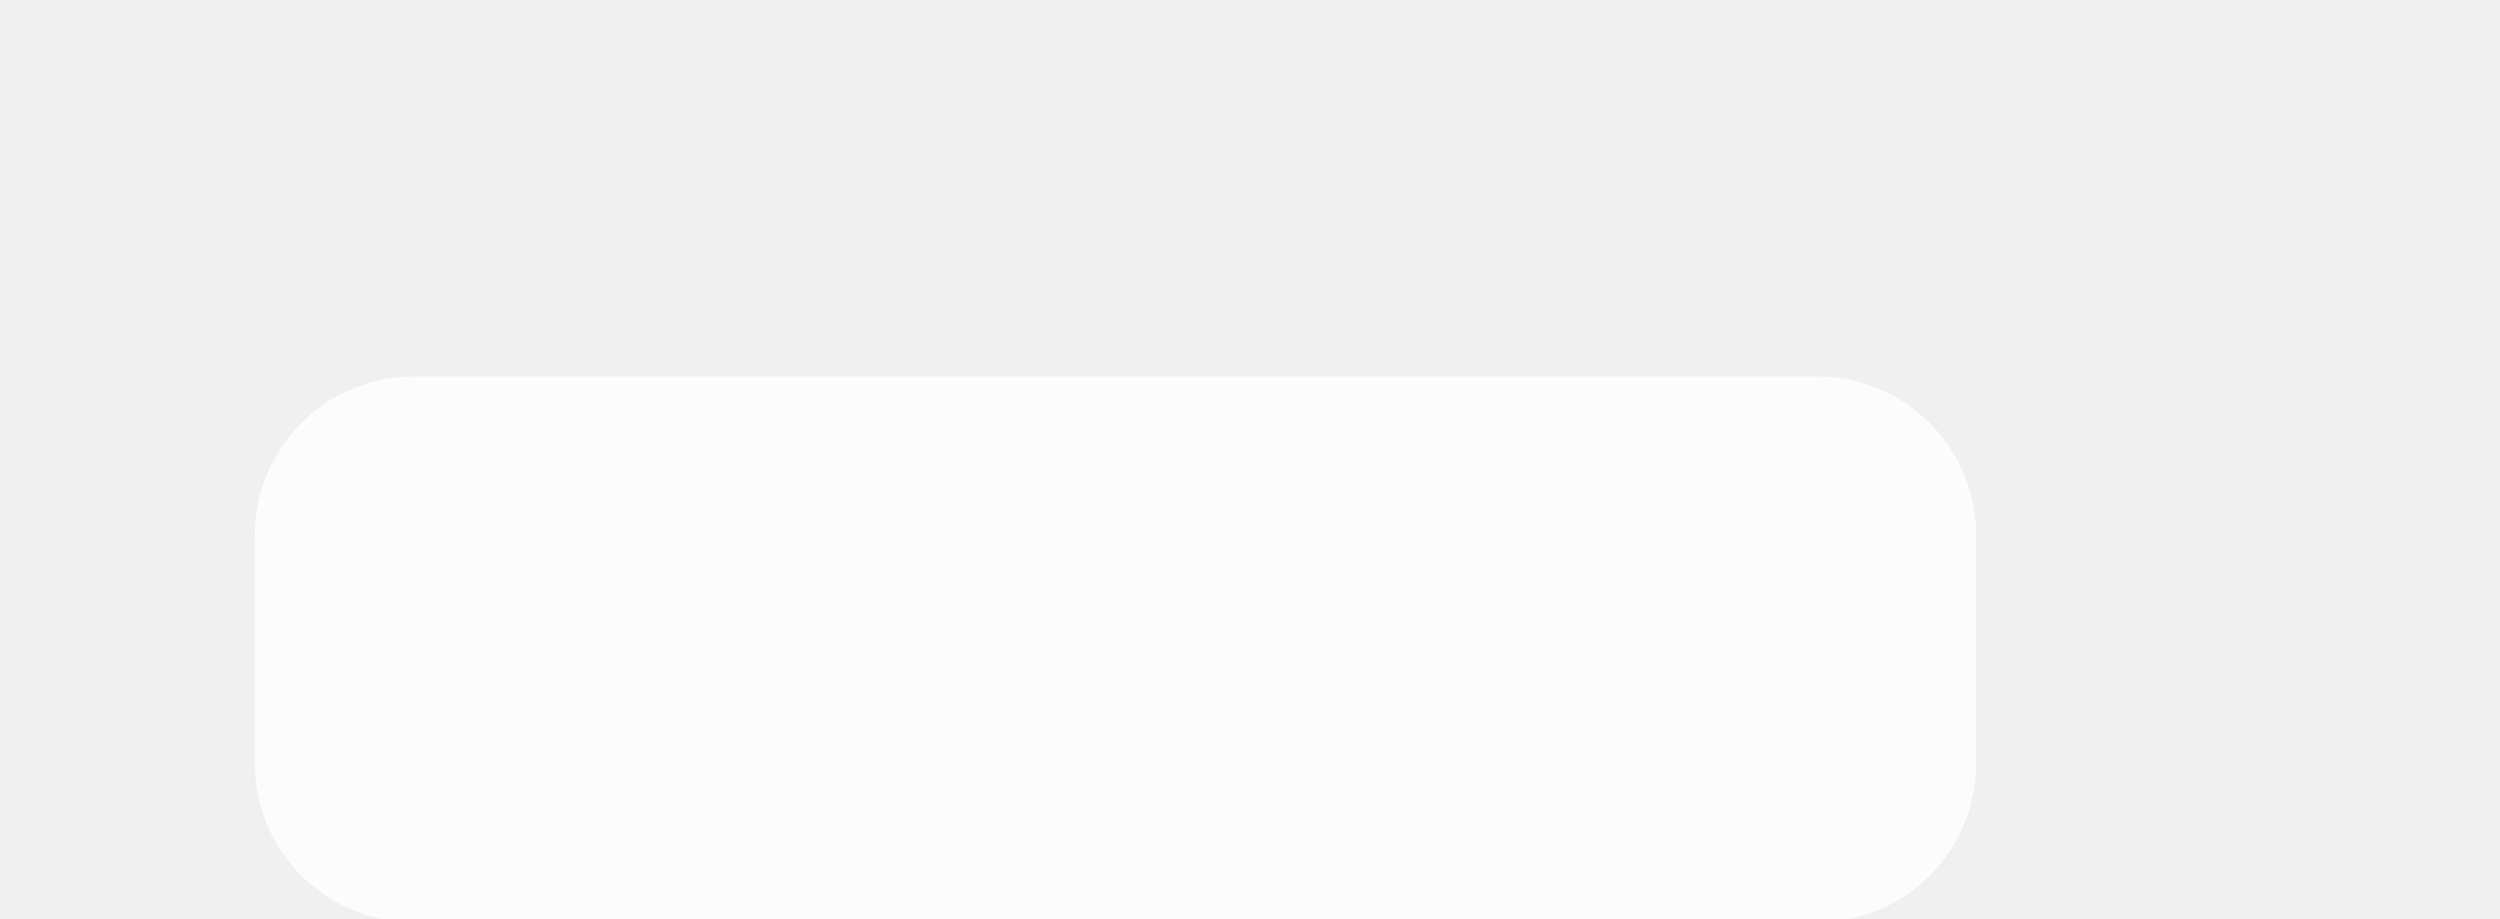
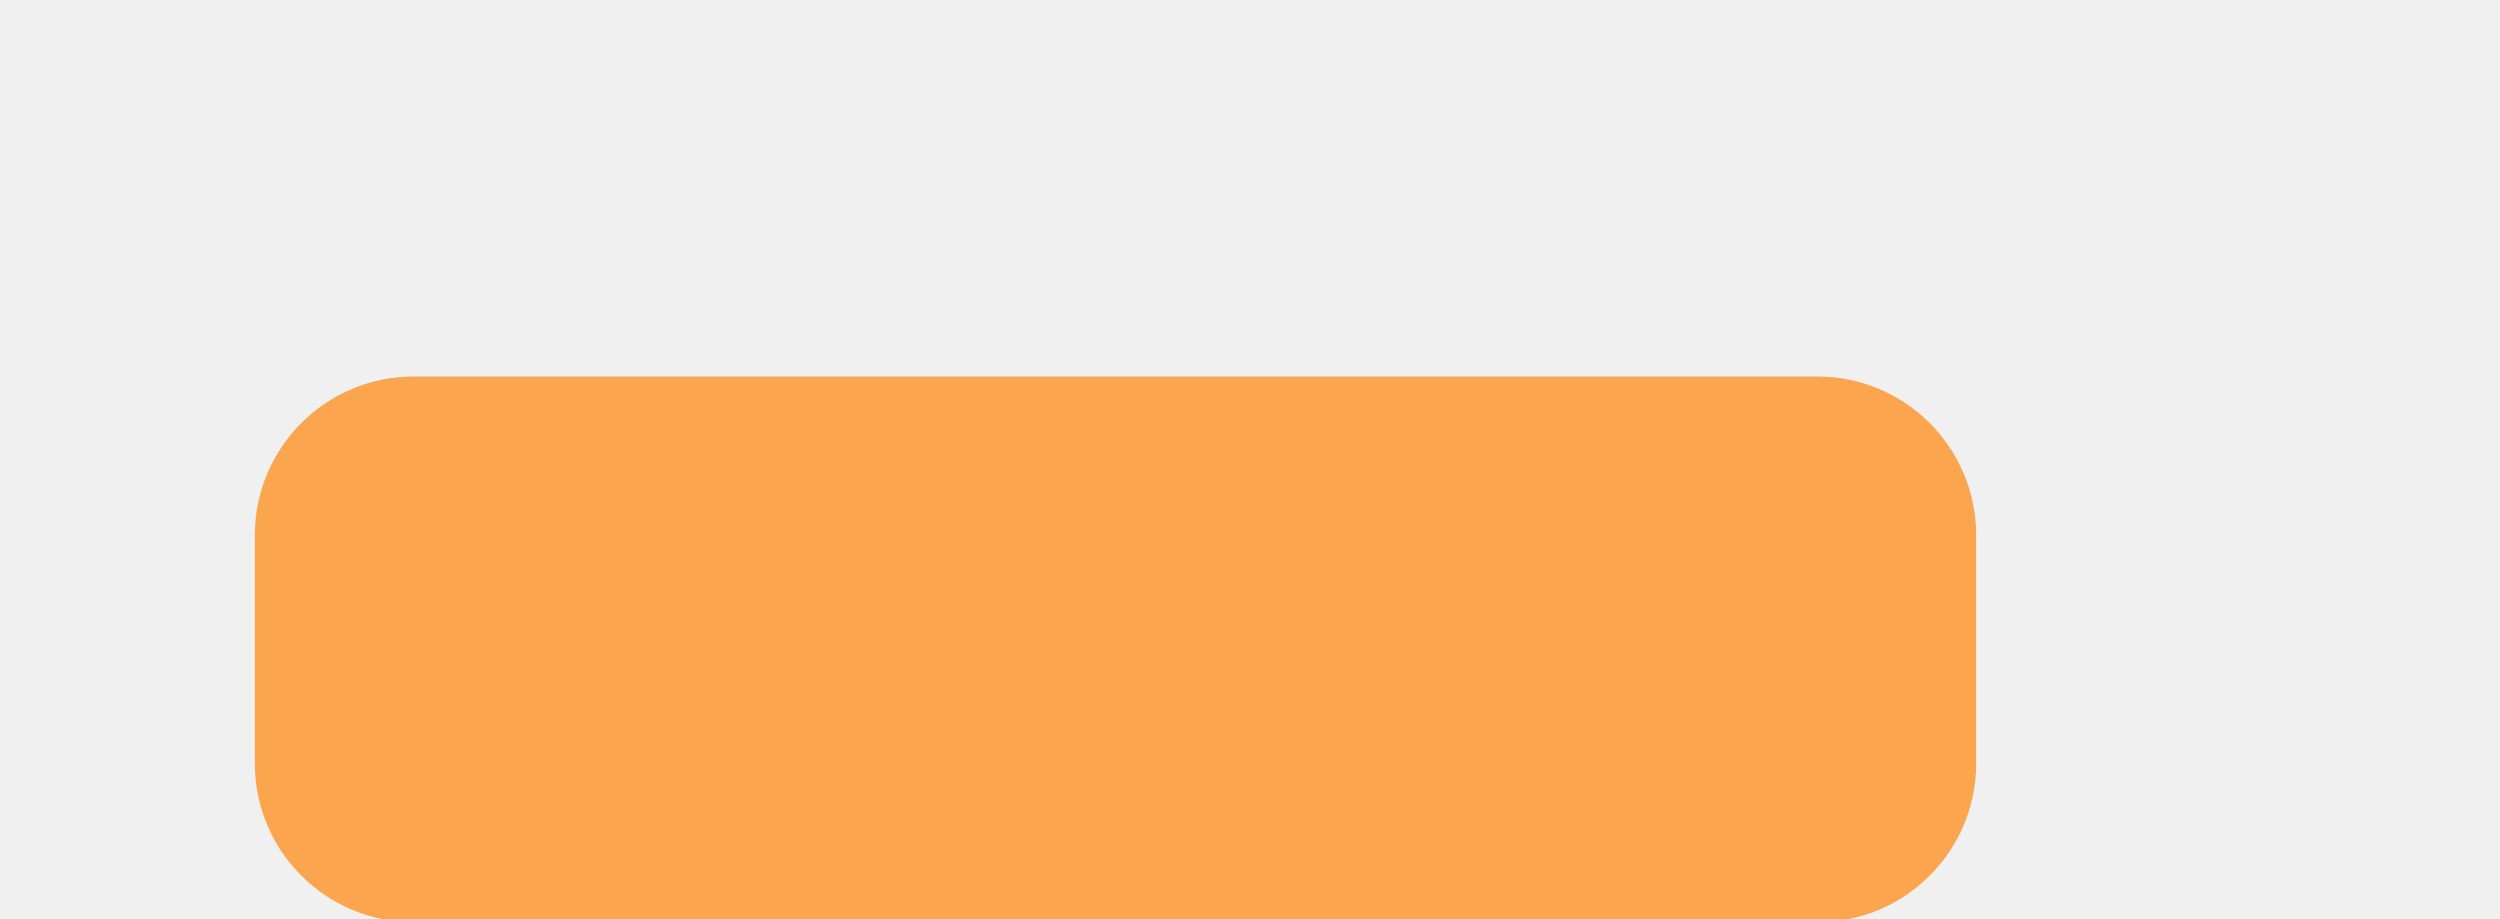
<svg xmlns="http://www.w3.org/2000/svg" id="Layer_1" data-name="Layer 1" width="171.15" height="62.86" viewBox="0 0 171.15 62.86" version="1.1">
  <defs id="defs3541">
    <style id="style3539">
      .cls-1 {
        fill: #f2f2f2;
      }

      .cls-2 {
        fill: #e5e5e5;
      }

      .cls-3 {
        fill: #fff;
      }
    </style>
  </defs>
  <g id="LB_Pressed" data-name="LB Pressed" style="display:none">
    <path class="cls-1" d="M 134.22,0.76 C 92,-4.86 38.28,22.22 20,32.13 19.73,32.3 19.44,32.45 19.17,32.6 a 2.72,2.72 0 0 1 -0.25,0.16 c -0.18,0.09 -0.35,0.2 -0.53,0.31 a 1.57,1.57 0 0 1 -0.29,0.16 4.4,4.4 0 0 1 -0.45,0.3 l -0.29,0.18 a 3,3 0 0 1 -0.42,0.27 l -0.27,0.21 -0.4,0.27 -0.25,0.19 a 3.37,3.37 0 0 0 -0.37,0.29 1.56,1.56 0 0 0 -0.25,0.17 L 15,35.4 14.78,35.59 c -0.12,0.1 -0.23,0.18 -0.35,0.29 a 1.8,1.8 0 0 0 -0.2,0.19 2.28,2.28 0 0 0 -0.34,0.29 0.9,0.9 0 0 1 -0.18,0.16 L 13.38,36.84 13.21,37 a 2.48,2.48 0 0 1 -0.32,0.33 1.58,1.58 0 0 0 -0.12,0.15 2.73,2.73 0 0 0 -0.33,0.35 0.63,0.63 0 0 1 -0.11,0.12 c -0.11,0.12 -0.22,0.26 -0.31,0.37 l -0.1,0.1 -0.31,0.41 -0.07,0.08 a 5.15,5.15 0 0 0 -0.32,0.45 c 0,0 0,0 0,0 0,0 -0.22,0.33 -0.33,0.47 -0.11,0.14 97.69,-42 122,-34.38 15.53,4.87 27.22,15.33 32.8,18.23 l 3.42,-6.35 C 156.69,13.78 142.07,1.8 134.22,0.76 Z" id="path3543" style="fill:#52d3df;fill-opacity:1" />
    <g id="g3551">
      <path class="cls-2" d="m 166.17,24 0.46,0.19 z" id="path3545" />
      <path class="cls-2" d="M 165.69,23.72 C 160.11,20.84 148.43,10.36 132.88,5.49 108.67,-2.07 11.57,39.58 10.9,39.86 5.9,47.3 8.69,55.19 0.06,62.86 H 0 C 33.16,45 99.17,24.75 118.75,28.53 c 9.12,1.76 19.9,12.09 31.08,24.76 l 15.85,-29.58 z" id="path3547" style="fill:#22b6c2;fill-opacity:1" />
      <path class="cls-3" d="m 165.69,23.72 0.48,0.25 z" id="path3549" />
    </g>
    <path class="cls-3" d="m 150.55,54.1 c 0.24,0.3 0.47,0.57 0.73,0.84 l 16.38,-30.54 3.49,-6.53 c -0.34,-0.07 -0.68,-0.13 -1,-0.23 -0.32,-0.1 -0.68,-0.19 -1,-0.27 l -3.42,6.34 -15.9,29.59 0.72,0.8 v 0" id="path3553" />
  </g>
-   <rect style="fill:#fcfcfc;fill-opacity:1;stroke:#fcfcfc;stroke-width:3.5;stroke-dasharray:none;stroke-opacity:1" id="rect52064" width="114.343" height="33.856" x="19.196" y="27.526" ry="9.119" />
+   <rect style="fill:#fba54f;fill-opacity:1;stroke:#fba54f;stroke-width:3.5;stroke-dasharray:none;stroke-opacity:1" id="rect52064" width="114.343" height="33.856" x="19.196" y="27.526" ry="9.119" />
</svg>
